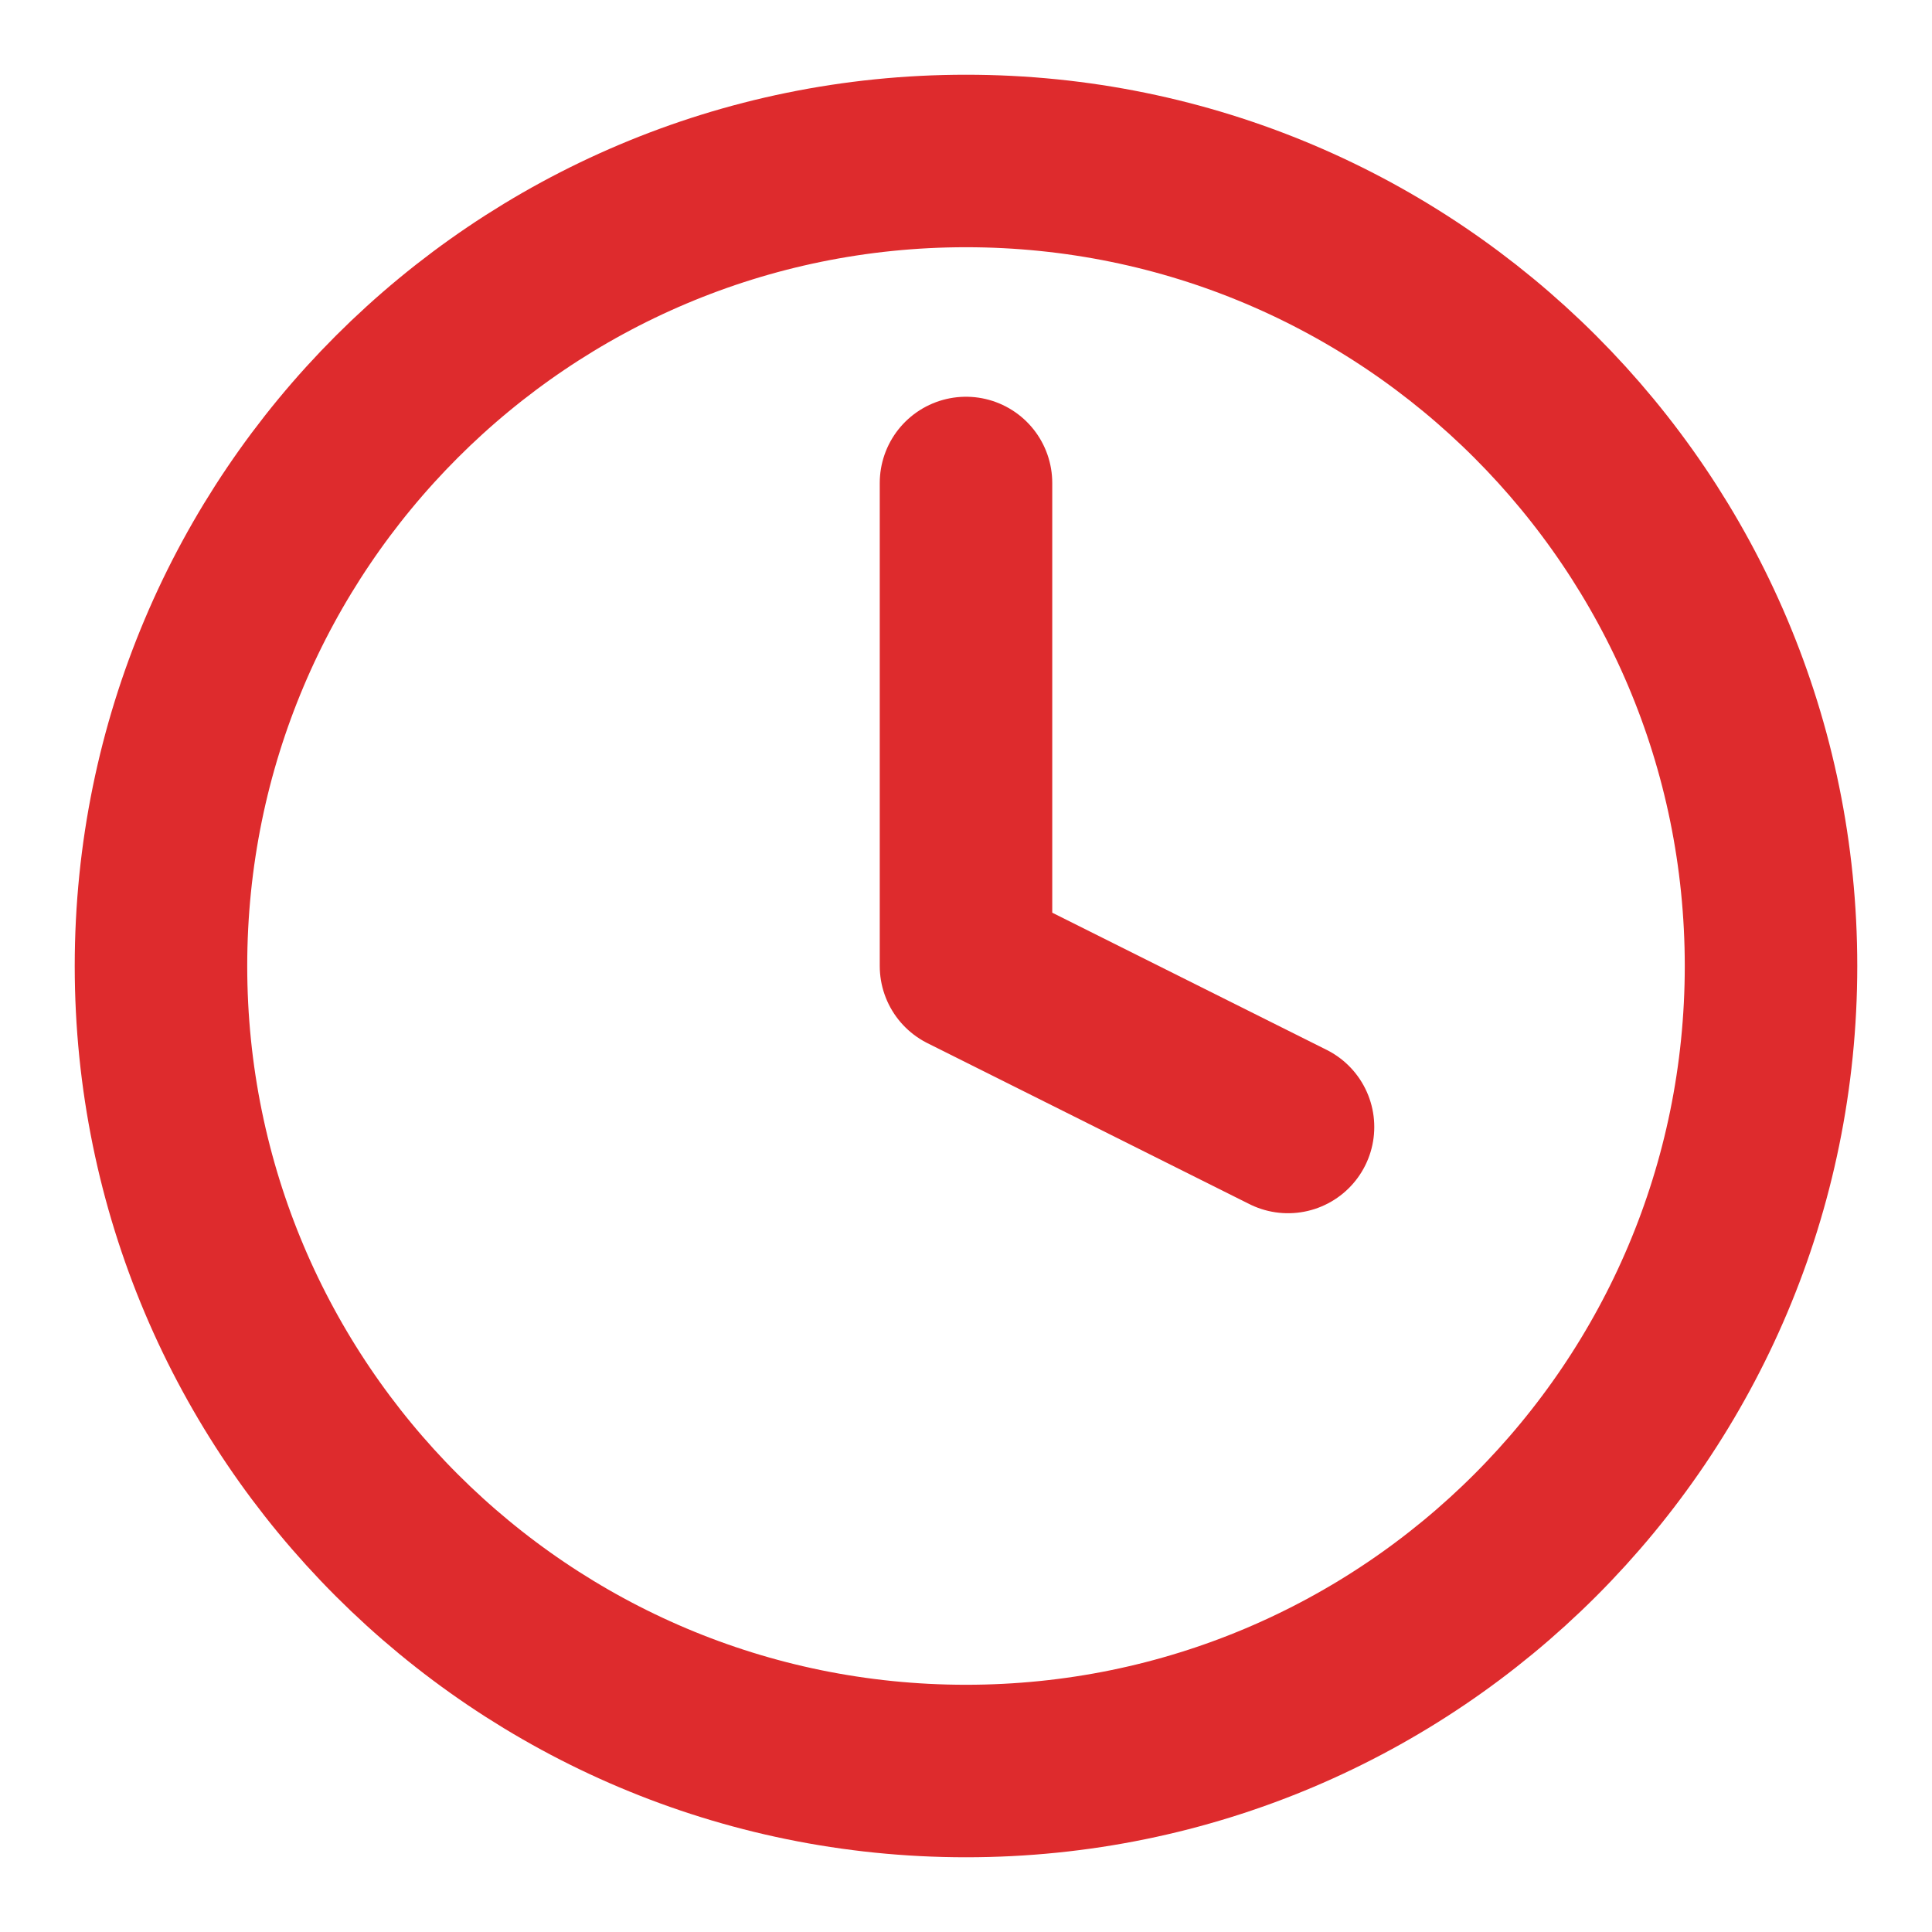
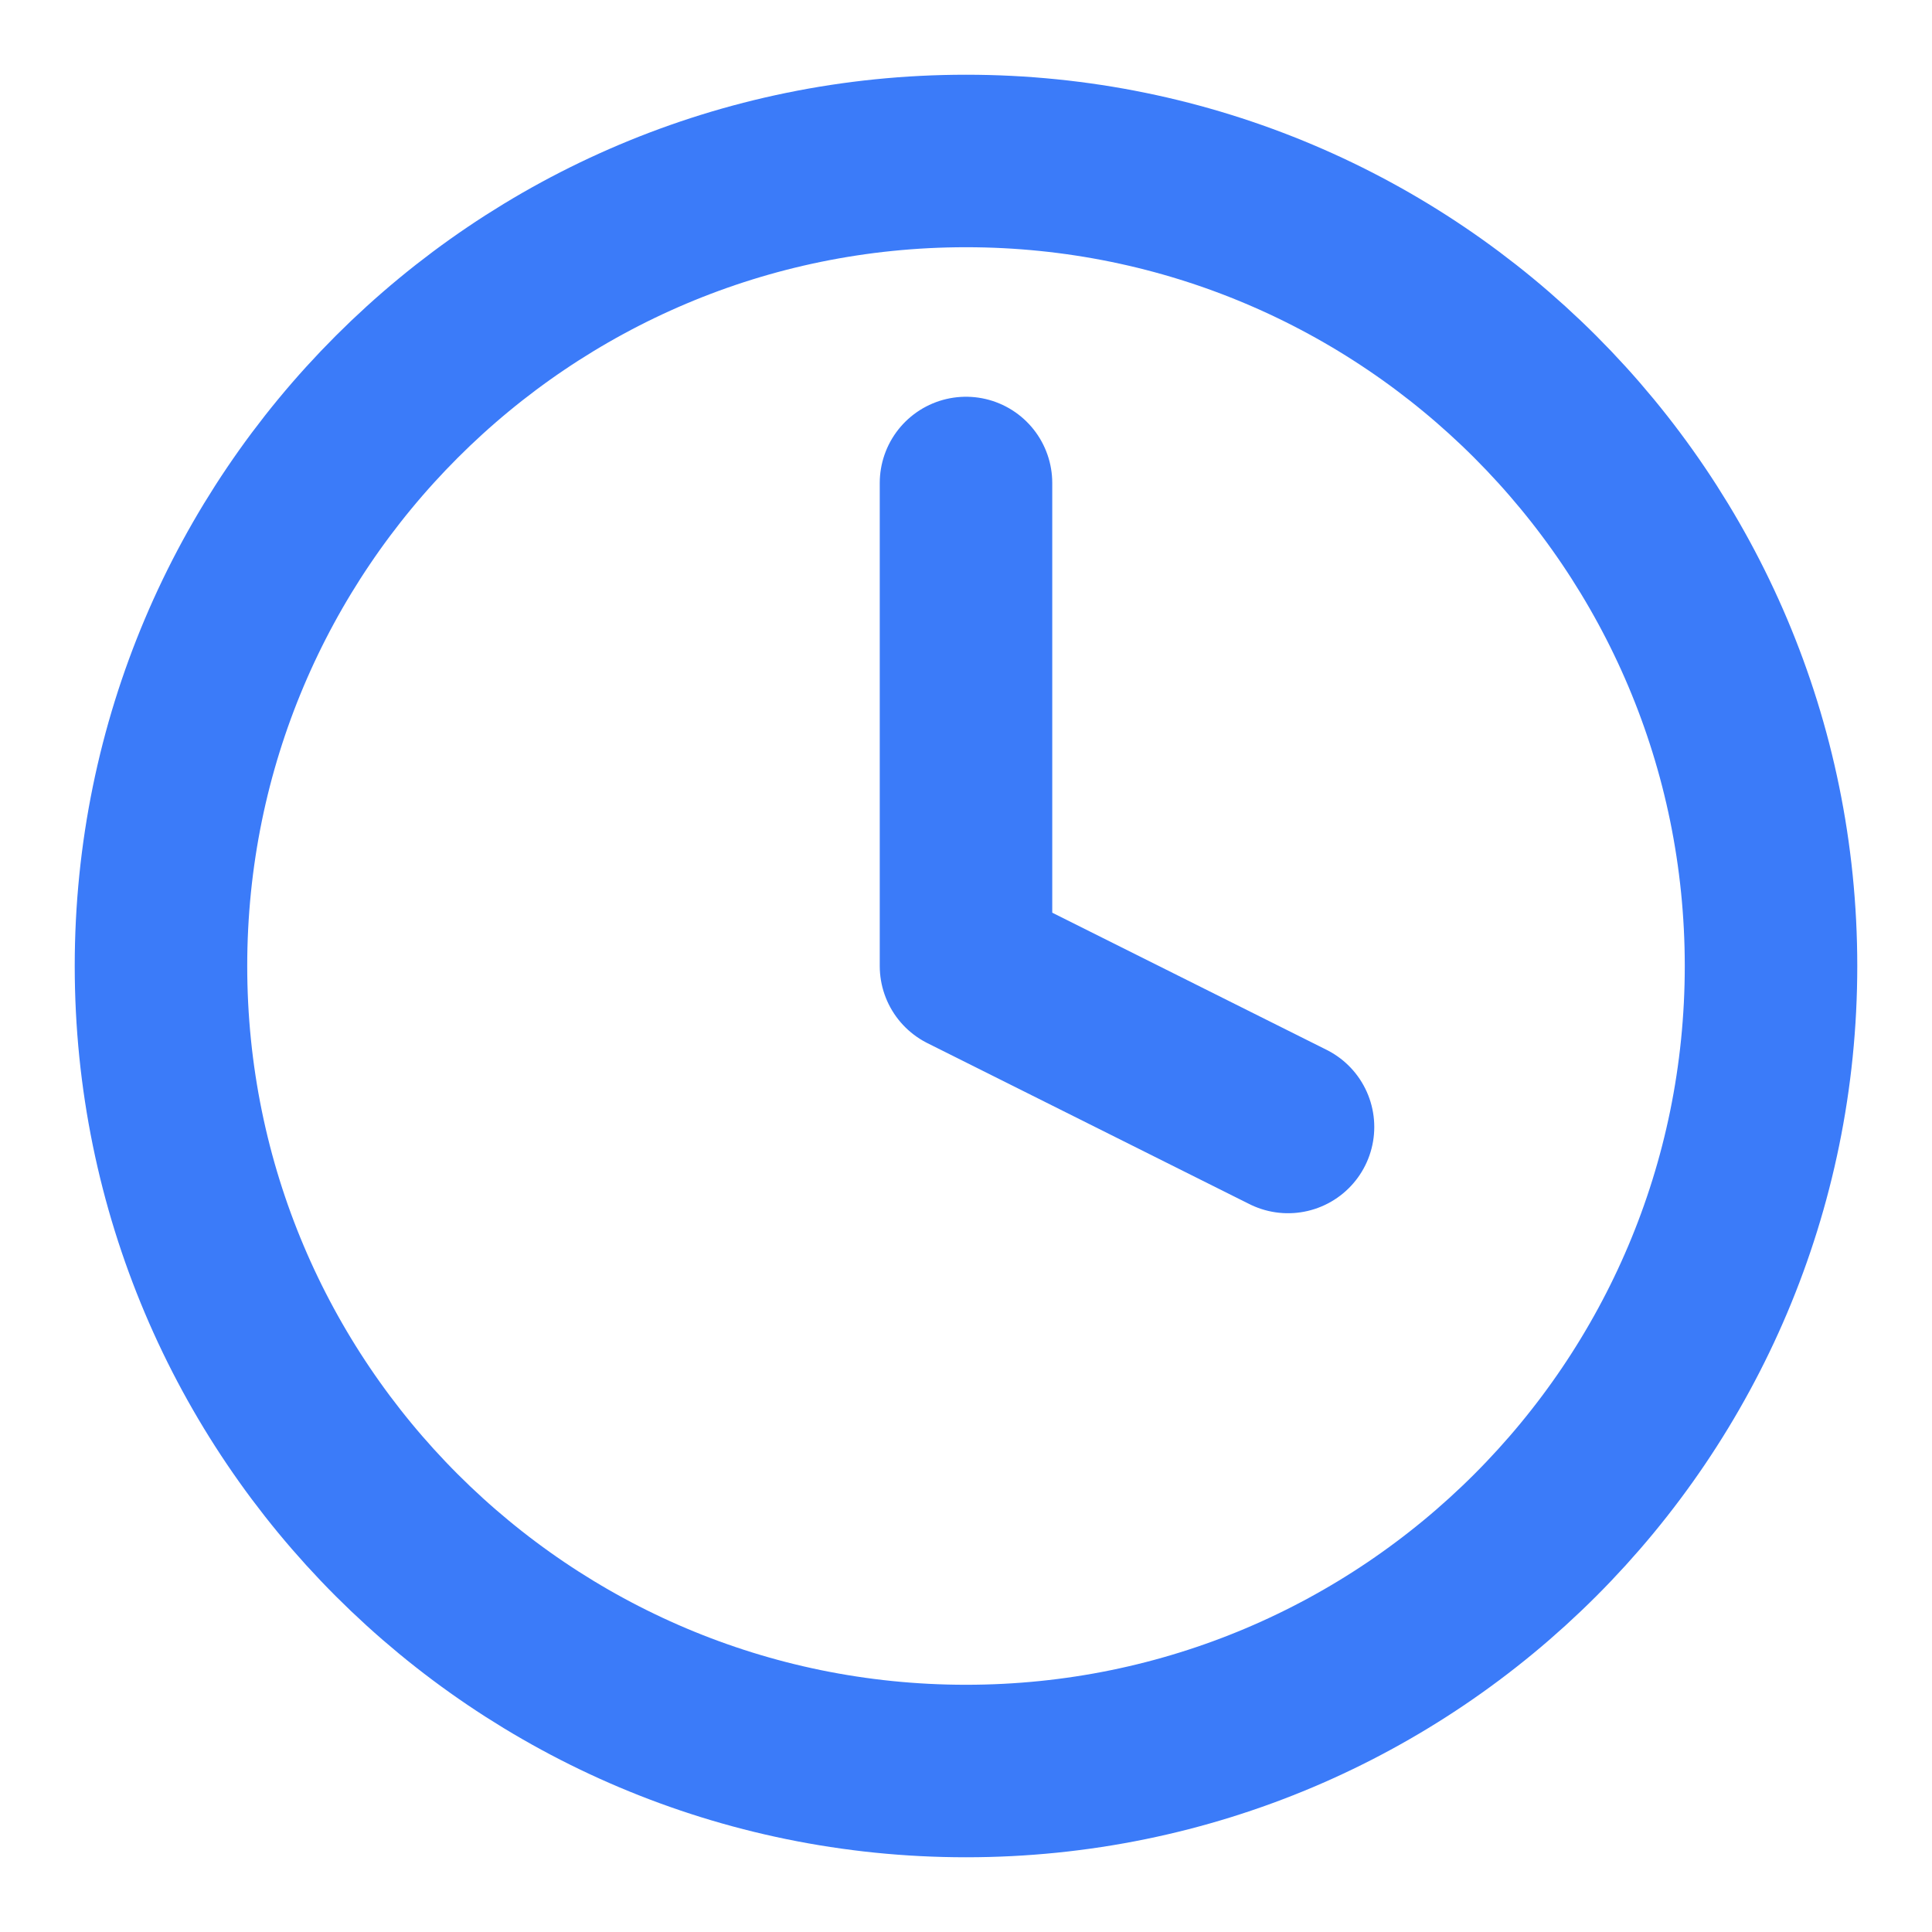
<svg xmlns="http://www.w3.org/2000/svg" width="28" height="28" viewBox="0 0 28 28" fill="none">
-   <path d="M14 7V14L18.667 16.333M25.667 14C25.667 20.443 20.444 25.667 14 25.667C7.557 25.667 2.333 20.443 2.333 14C2.333 7.557 7.557 2.333 14 2.333C20.444 2.333 25.667 7.557 25.667 14Z" stroke="#DE2B2D" stroke-width="2.5" stroke-linecap="round" stroke-linejoin="round" />
+   <path d="M14 7V14L18.667 16.333M25.667 14C25.667 20.443 20.443 25.667 14 25.667C7.557 25.667 2.333 20.443 2.333 14C2.333 7.557 7.557 2.333 14 2.333C20.443 2.333 25.667 7.557 25.667 14Z" stroke="#3B7BF9" stroke-width="2.5" stroke-linecap="round" stroke-linejoin="round" />
</svg>
